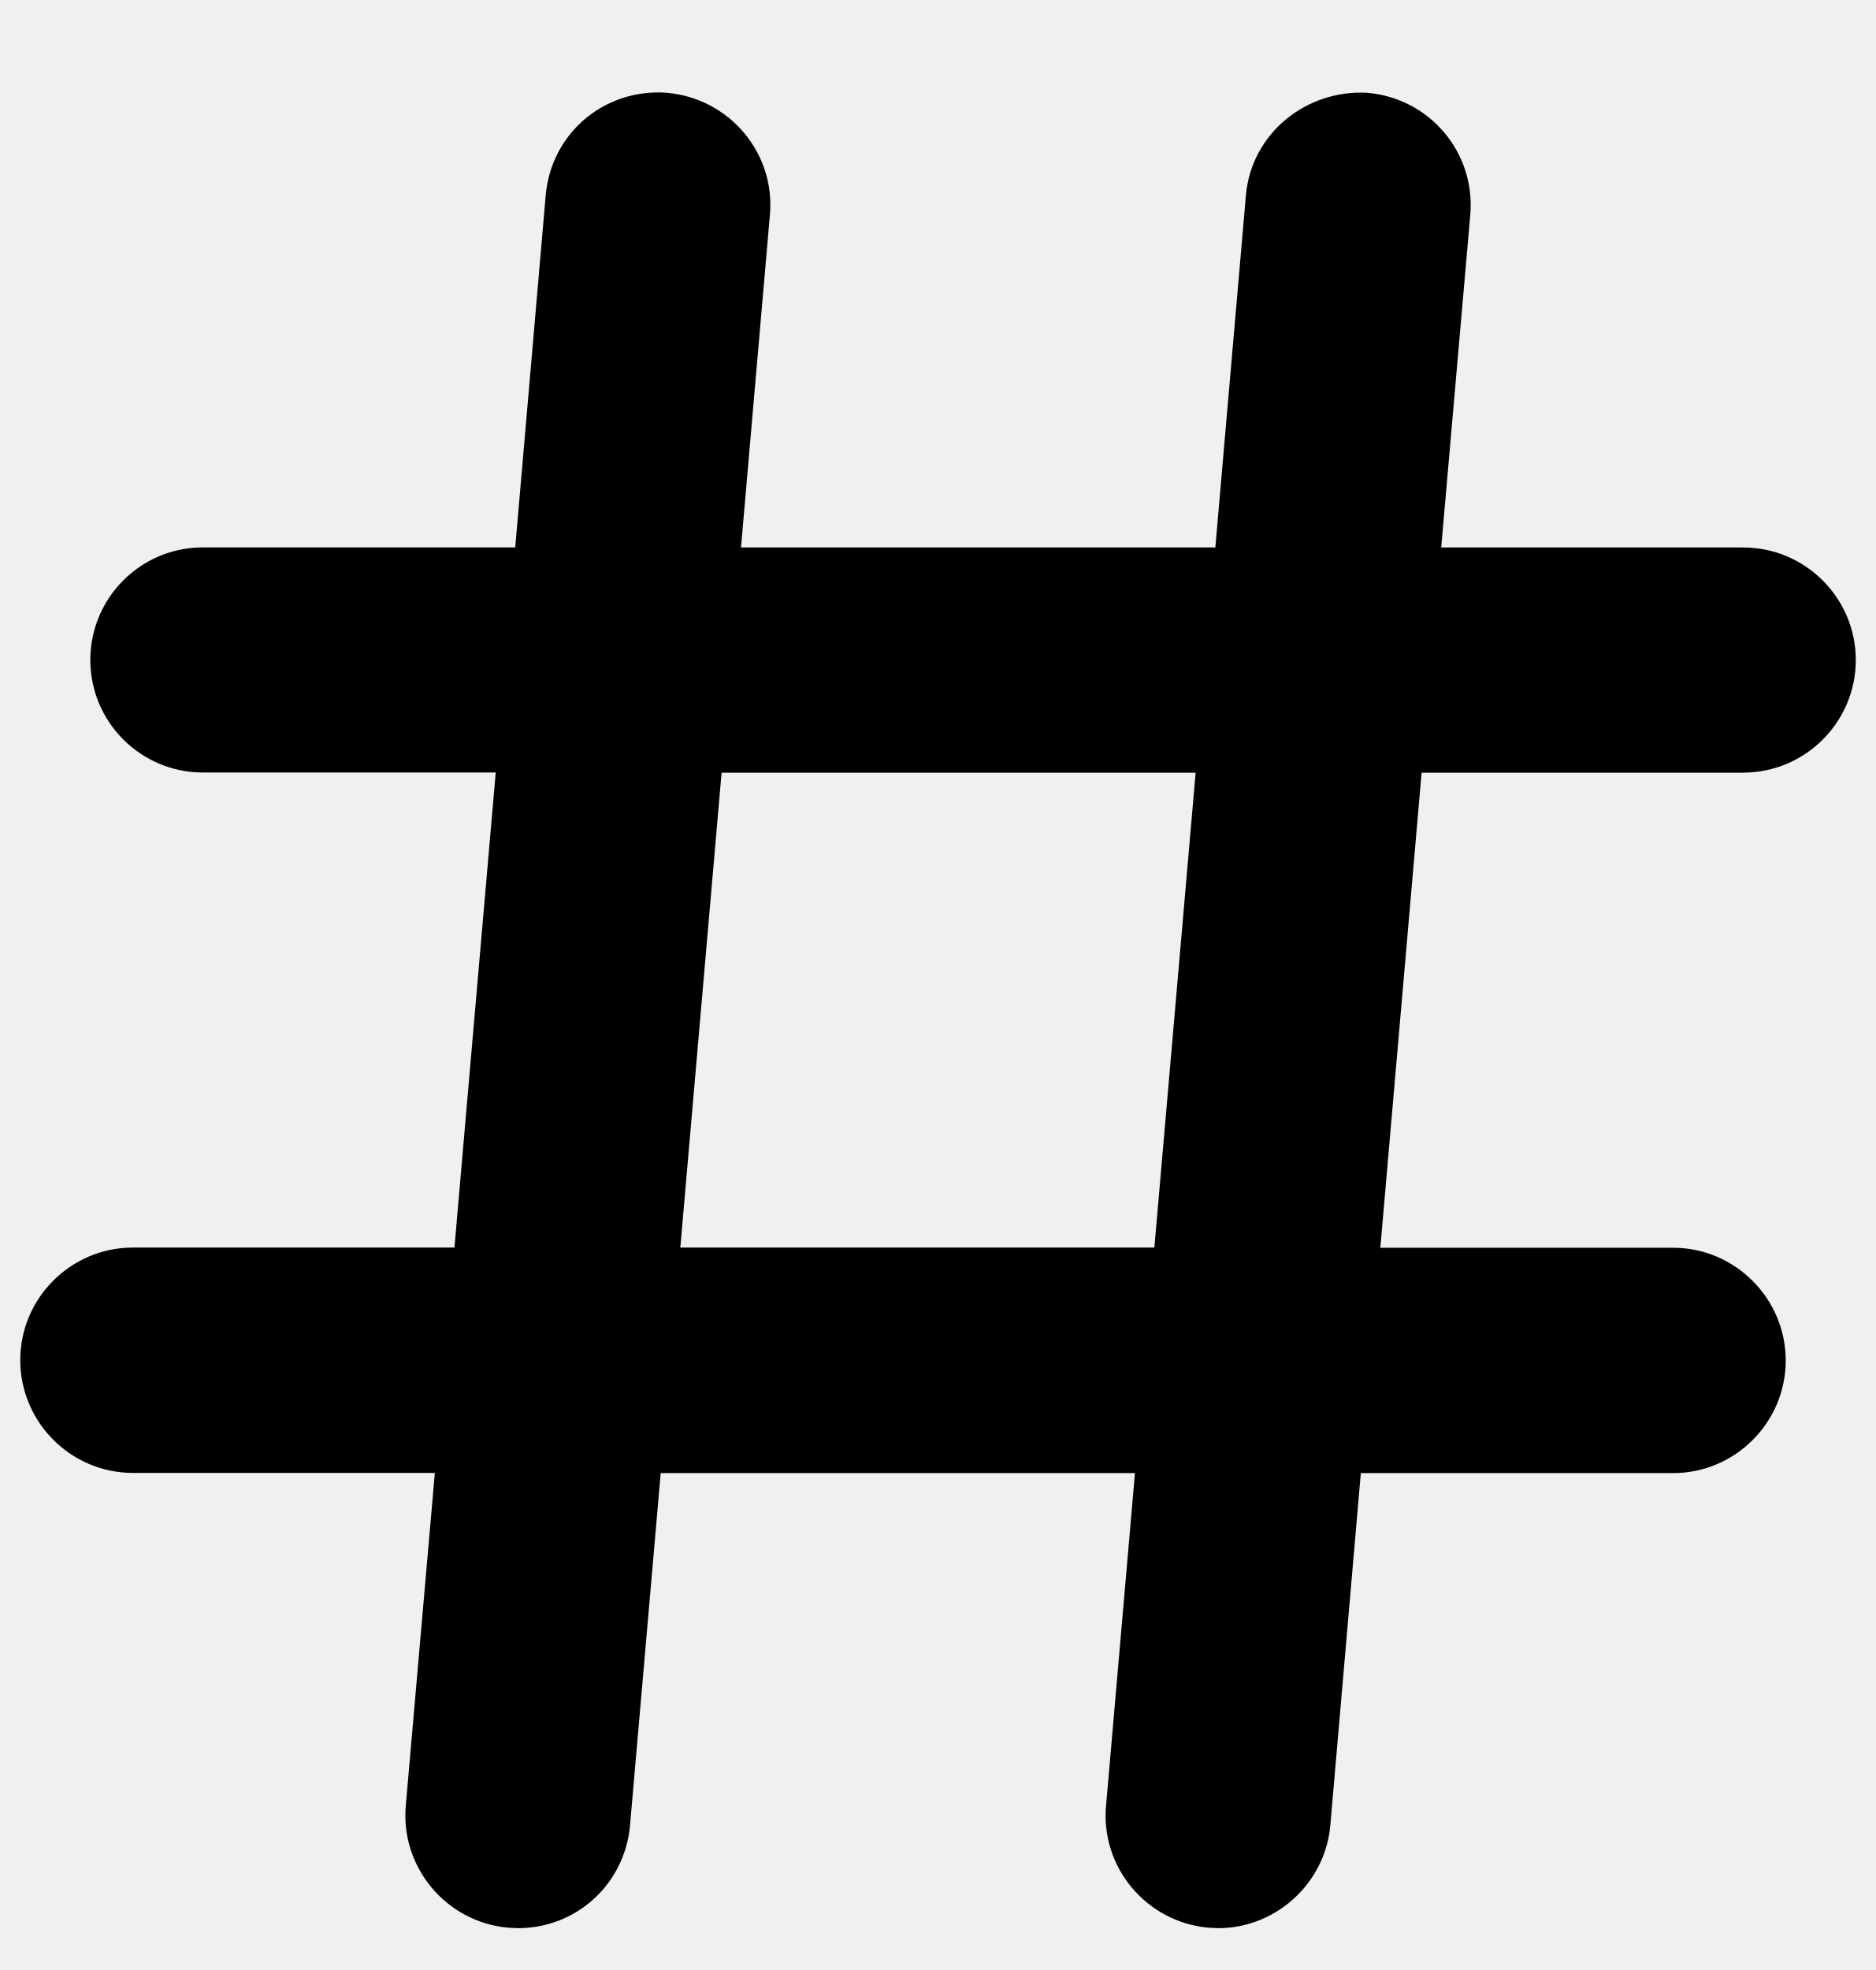
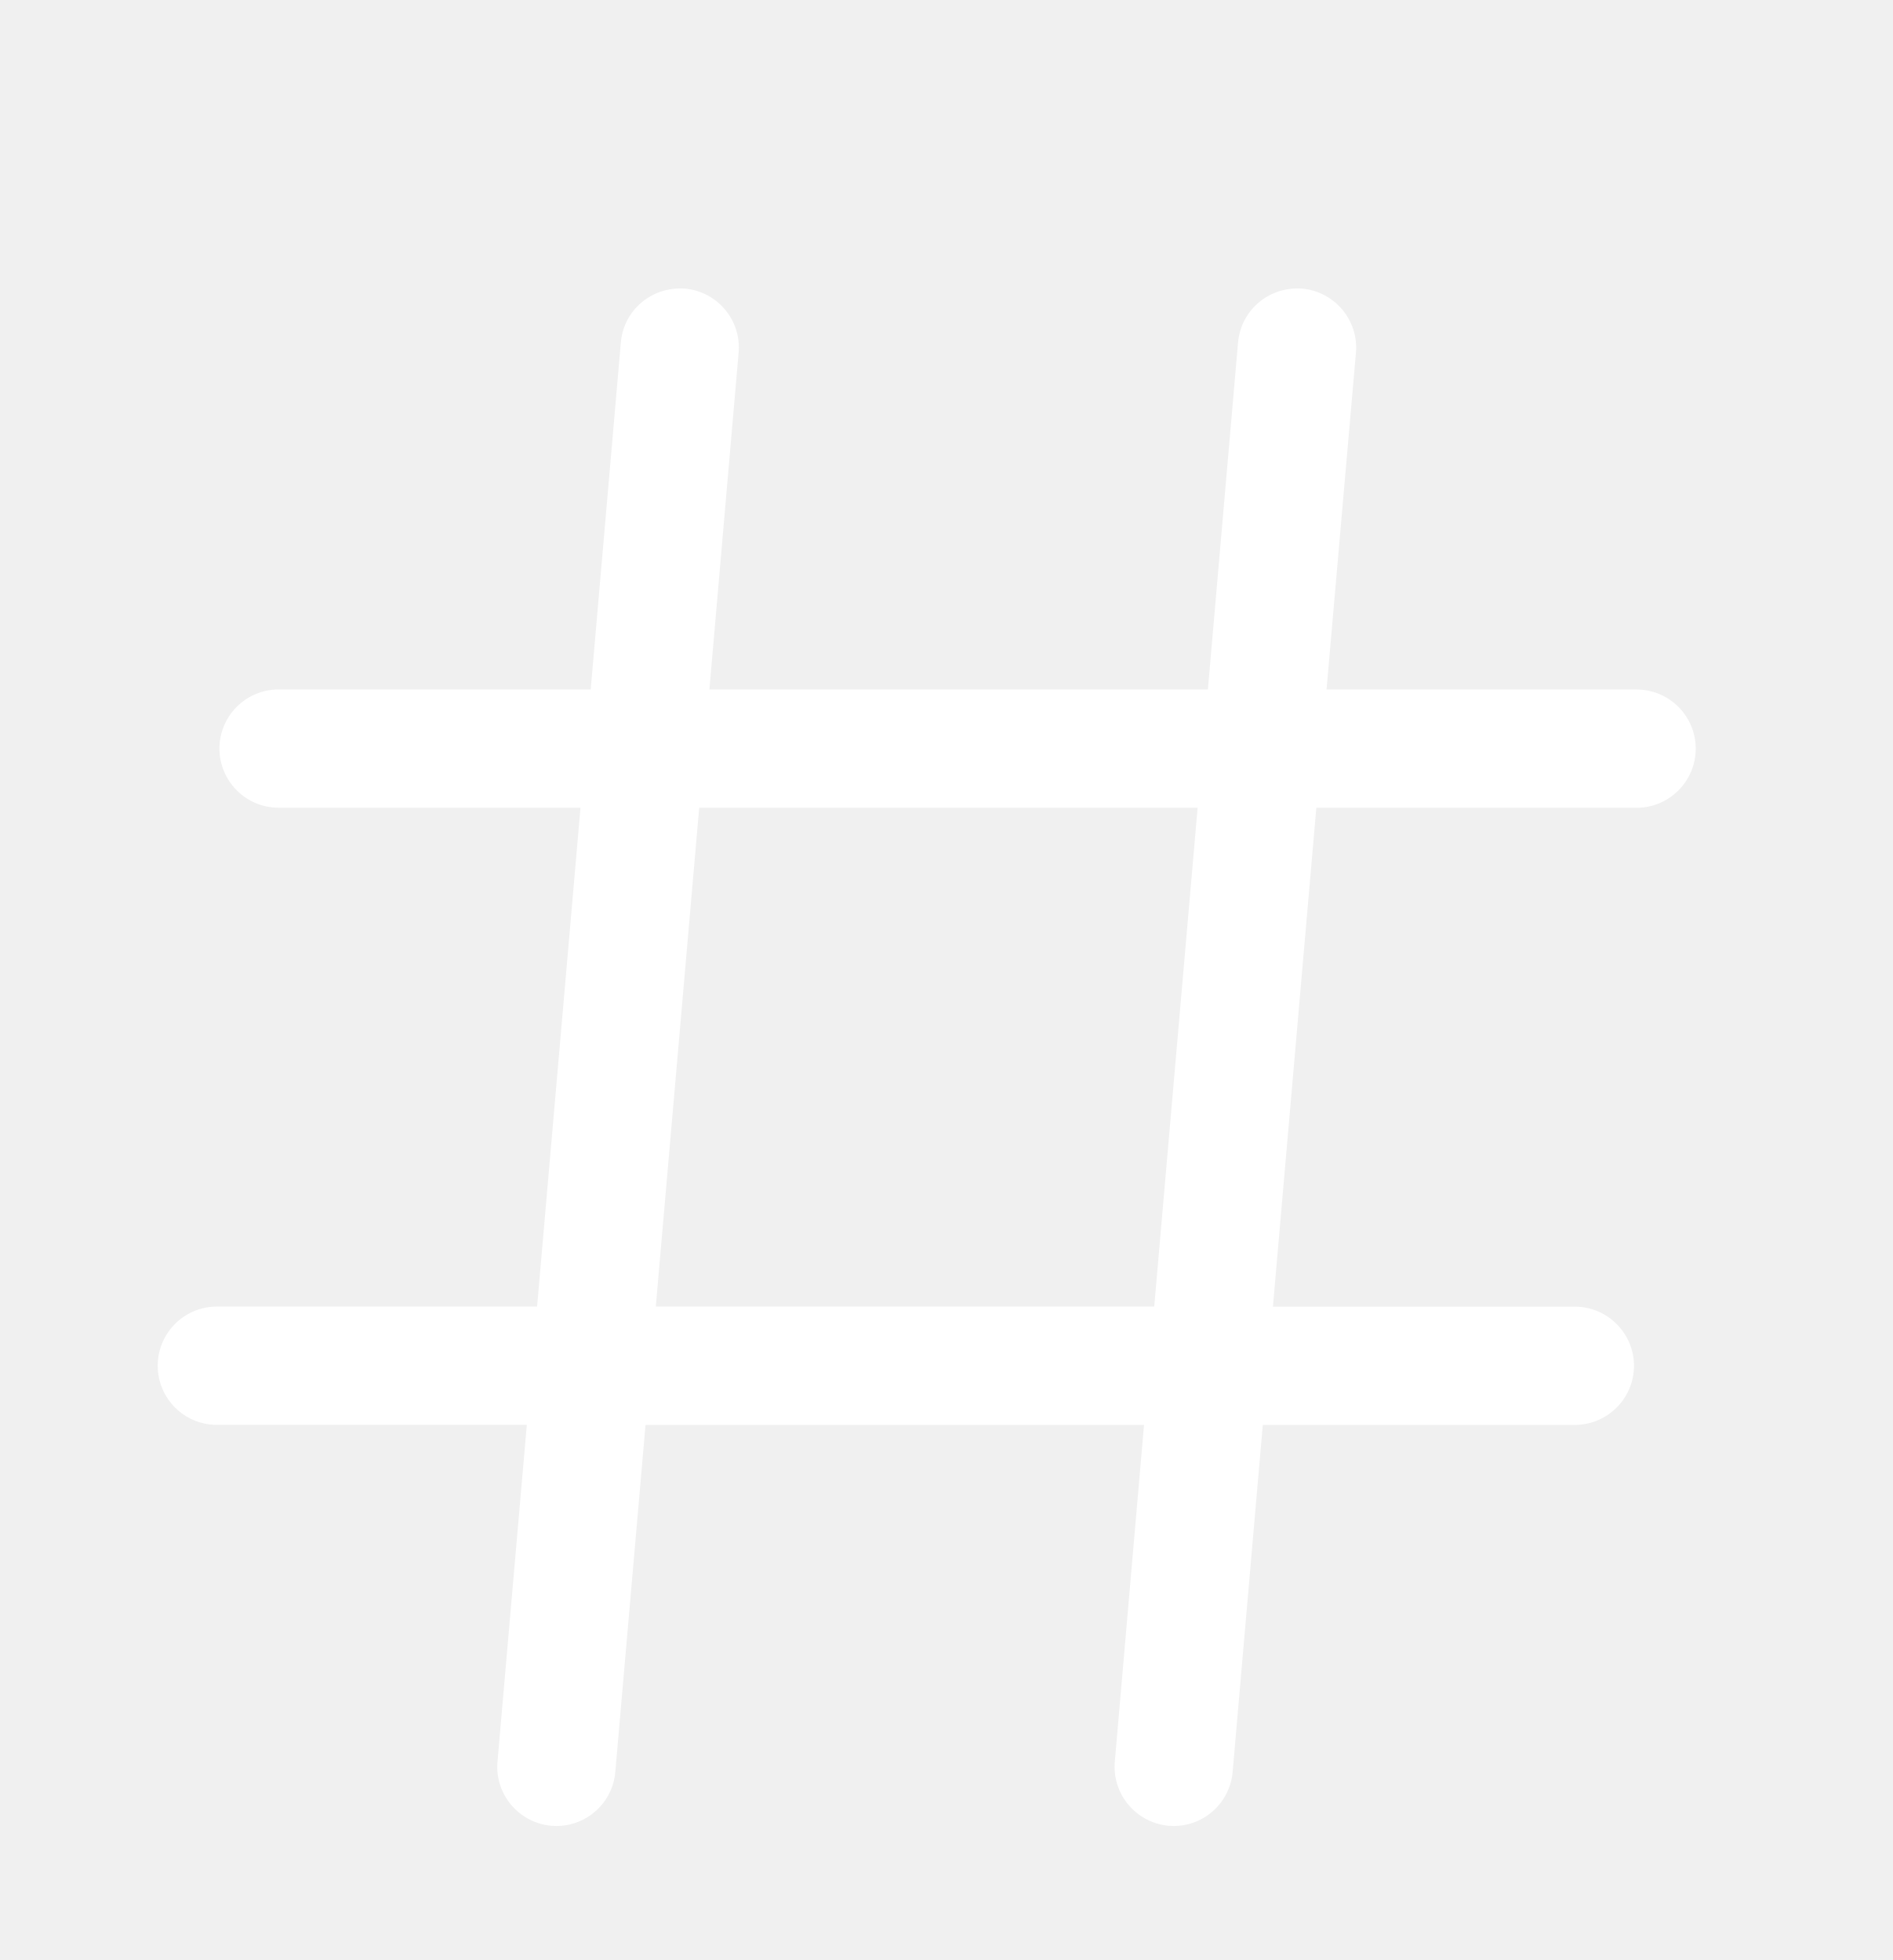
- <svg xmlns="http://www.w3.org/2000/svg" width="20" height="21" viewBox="0 0 20 21" fill="none">
-   <path d="M18.585 8.236C19.245 8.236 19.785 7.698 19.785 7.036C19.785 6.374 19.245 5.836 18.585 5.836H15.365L15.675 2.289C15.702 1.971 15.605 1.659 15.398 1.414C15.192 1.169 14.903 1.018 14.576 0.989C13.926 0.954 13.341 1.421 13.283 2.082L12.957 5.836H7.9L8.208 2.291C8.268 1.633 7.778 1.049 7.111 0.989C6.446 0.939 5.876 1.419 5.818 2.081L5.493 5.835H2.163C1.5 5.835 0.963 6.373 0.963 7.035C0.963 7.697 1.501 8.235 2.163 8.235H5.285L4.845 13.299H1.416C0.754 13.299 0.216 13.839 0.216 14.499C0.216 15.159 0.754 15.701 1.416 15.701H4.636L4.326 19.249C4.269 19.906 4.758 20.489 5.416 20.549L5.522 20.554C6.148 20.554 6.662 20.082 6.717 19.456L7.044 15.703H12.1L11.792 19.247C11.732 19.905 12.222 20.489 12.882 20.549L12.988 20.554C13.605 20.554 14.13 20.072 14.183 19.456L14.508 15.703H17.838C18.498 15.703 19.038 15.163 19.038 14.503C19.038 13.843 18.498 13.301 17.838 13.301H14.716L15.156 8.237H18.586L18.585 8.236ZM12.747 8.236L12.307 13.299H7.253L7.693 8.237H12.748L12.747 8.236Z" fill="black" />
+ <svg xmlns="http://www.w3.org/2000/svg" width="28" height="29" viewBox="0 0 28 29" fill="none">
+   <mask id="mask0_6_385" style="mask-type:alpha" maskUnits="userSpaceOnUse" x="0" y="0" width="28" height="29">
+     <rect y="0.768" width="28" height="28" fill="#C4C4C4" />
+   </mask>
+   <g mask="url(#mask0_6_385)">
+     <path d="M24.209 10.202H19.623L20.058 5.218C20.099 4.737 19.742 4.314 19.262 4.27C18.775 4.235 18.357 4.585 18.314 5.067L17.868 10.201H10.494L10.926 5.219C10.969 4.737 10.611 4.314 10.133 4.27C9.643 4.235 9.226 4.585 9.184 5.067L8.738 10.201H4.121C3.638 10.201 3.246 10.594 3.246 11.076C3.246 11.557 3.638 11.951 4.121 11.951H8.587L7.945 19.332H3.208C2.725 19.332 2.333 19.724 2.333 20.207C2.333 20.69 2.725 21.082 3.208 21.082H7.793L7.359 26.066C7.317 26.547 7.674 26.97 8.155 27.014L8.232 27.017C8.681 27.017 9.063 26.673 9.102 26.217L9.549 21.083H16.923L16.491 26.065C16.449 26.547 16.806 26.97 17.287 27.014L17.364 27.017C17.813 27.017 18.194 26.673 18.234 26.217L18.68 21.083H23.296C23.778 21.083 24.171 20.69 24.171 20.208C24.171 19.727 23.778 19.333 23.296 19.333H18.83L19.472 11.952H24.209C24.692 11.952 25.084 11.56 25.084 11.077C25.084 10.594 24.692 10.202 24.209 10.202ZM17.074 19.332H9.701L10.343 11.952H17.716L17.074 19.332Z" fill="white" />
+   </g>
</svg>
